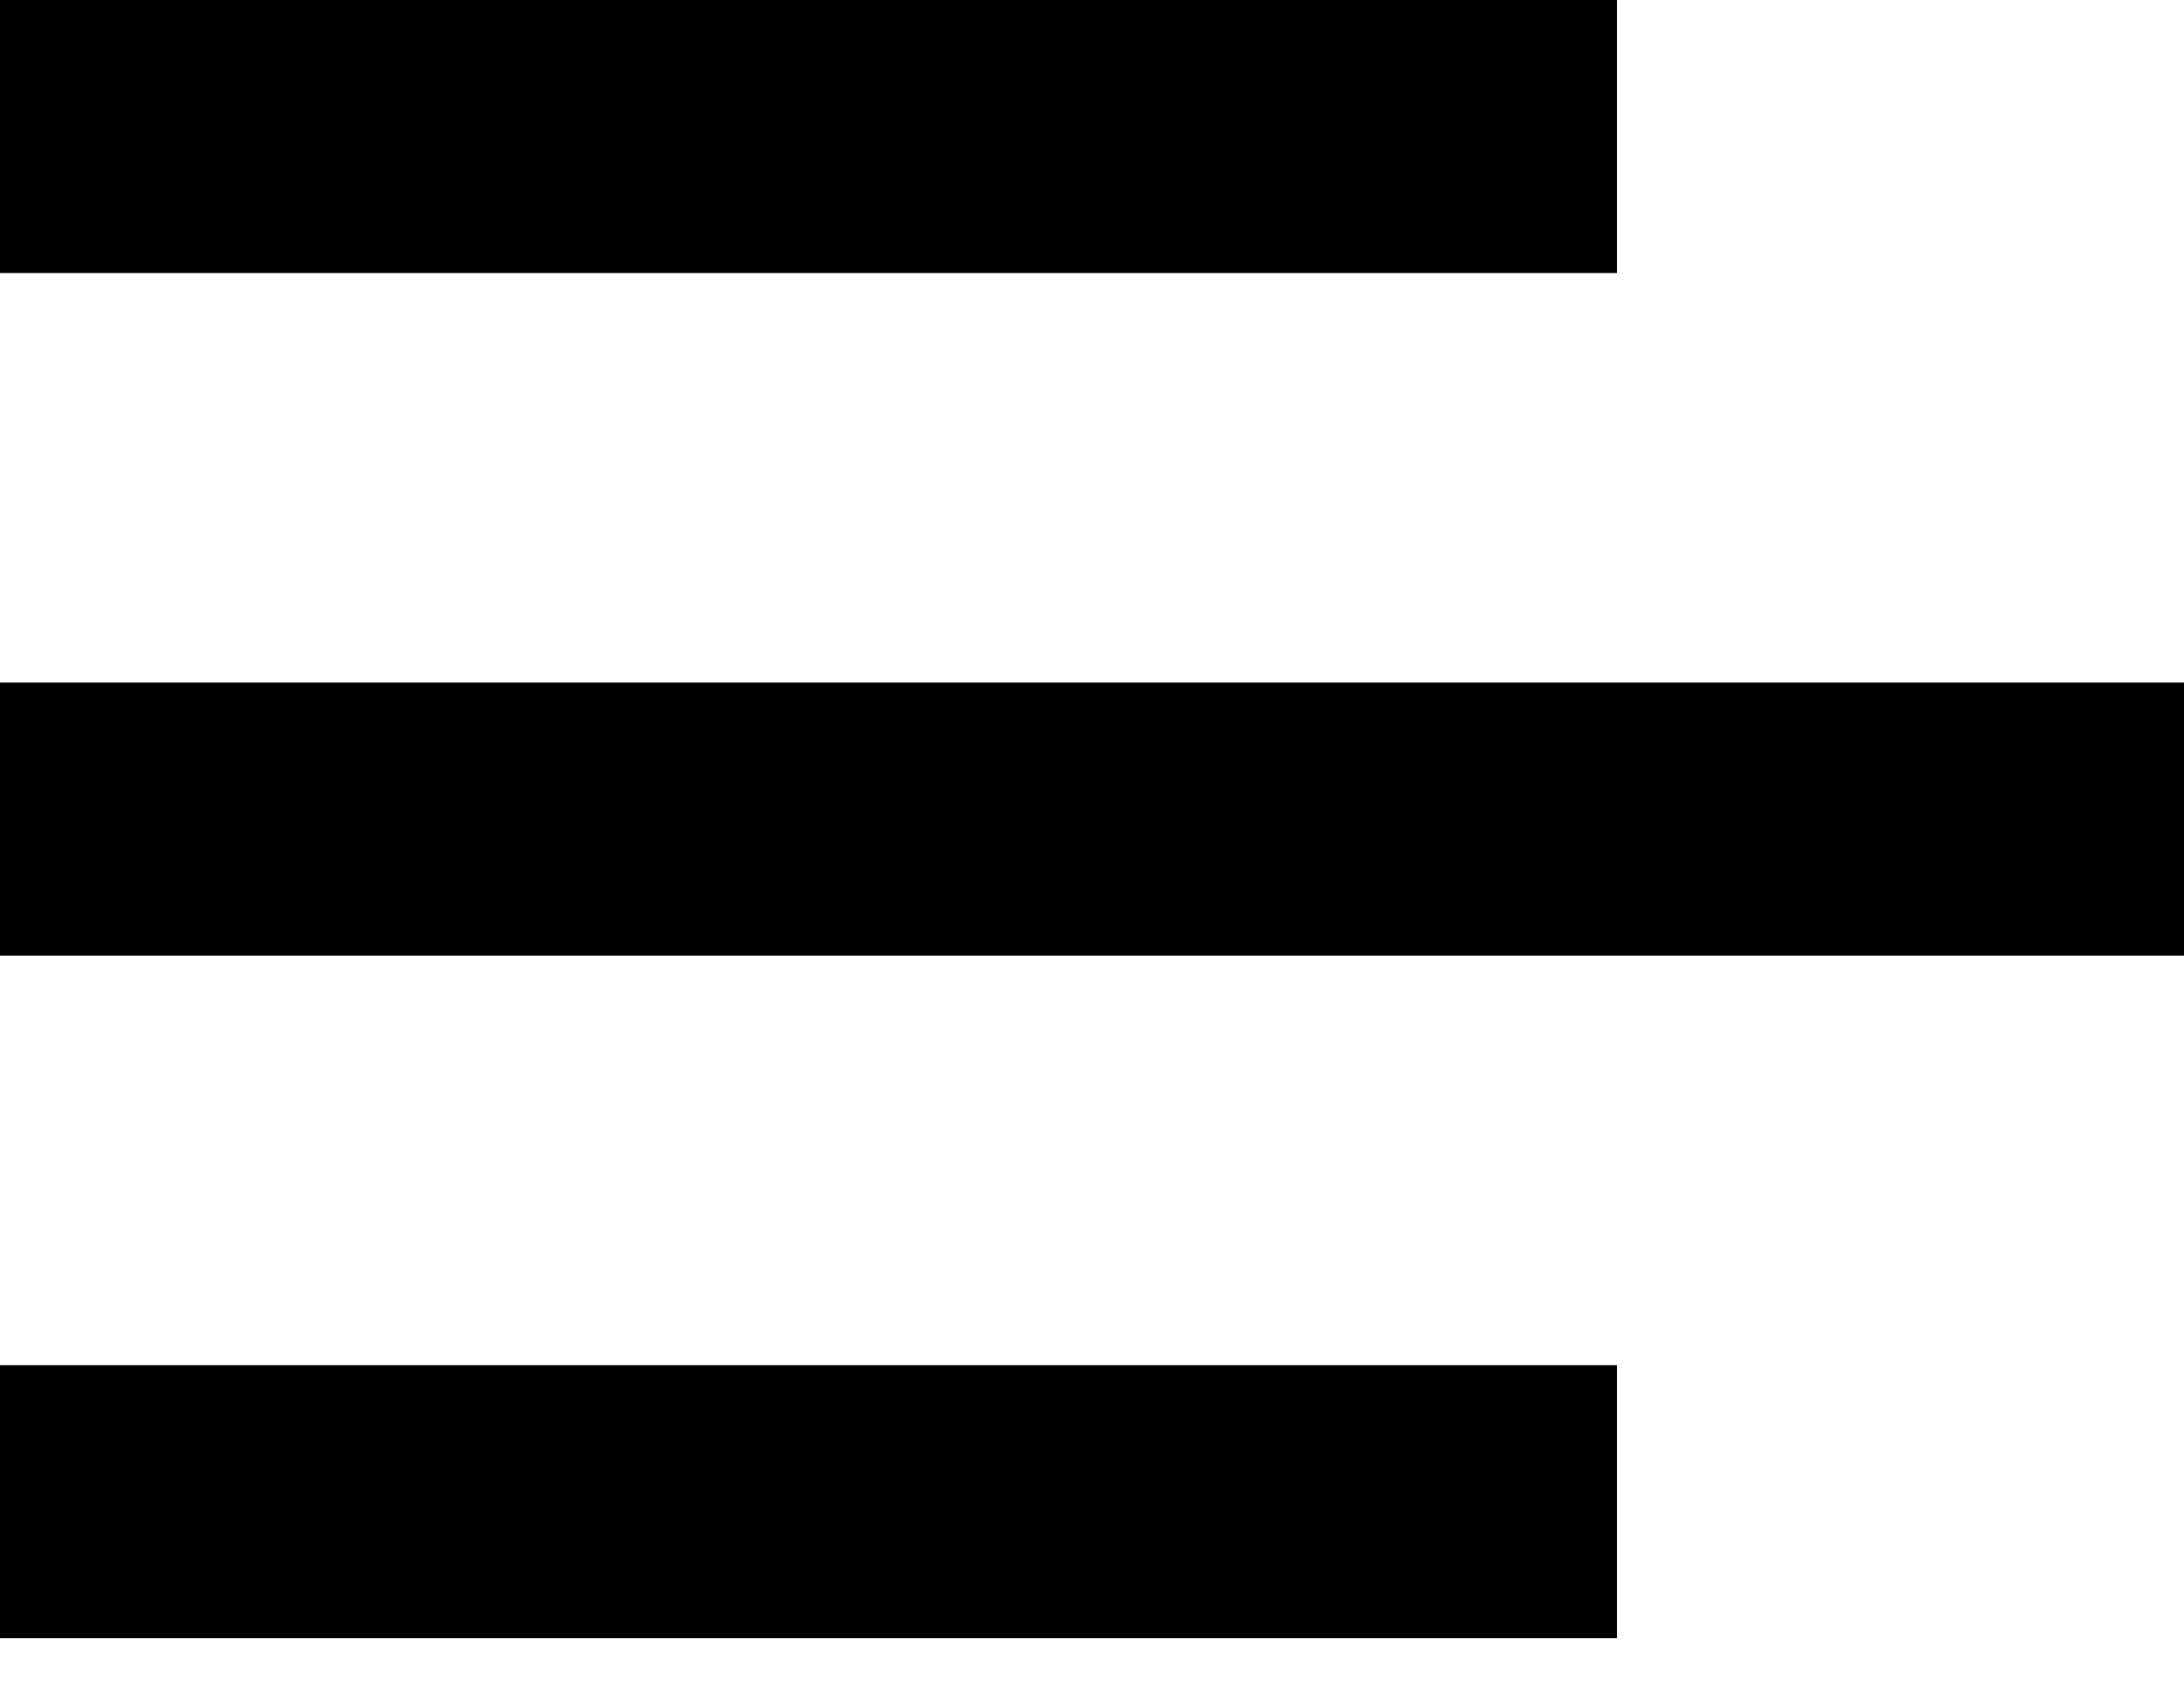
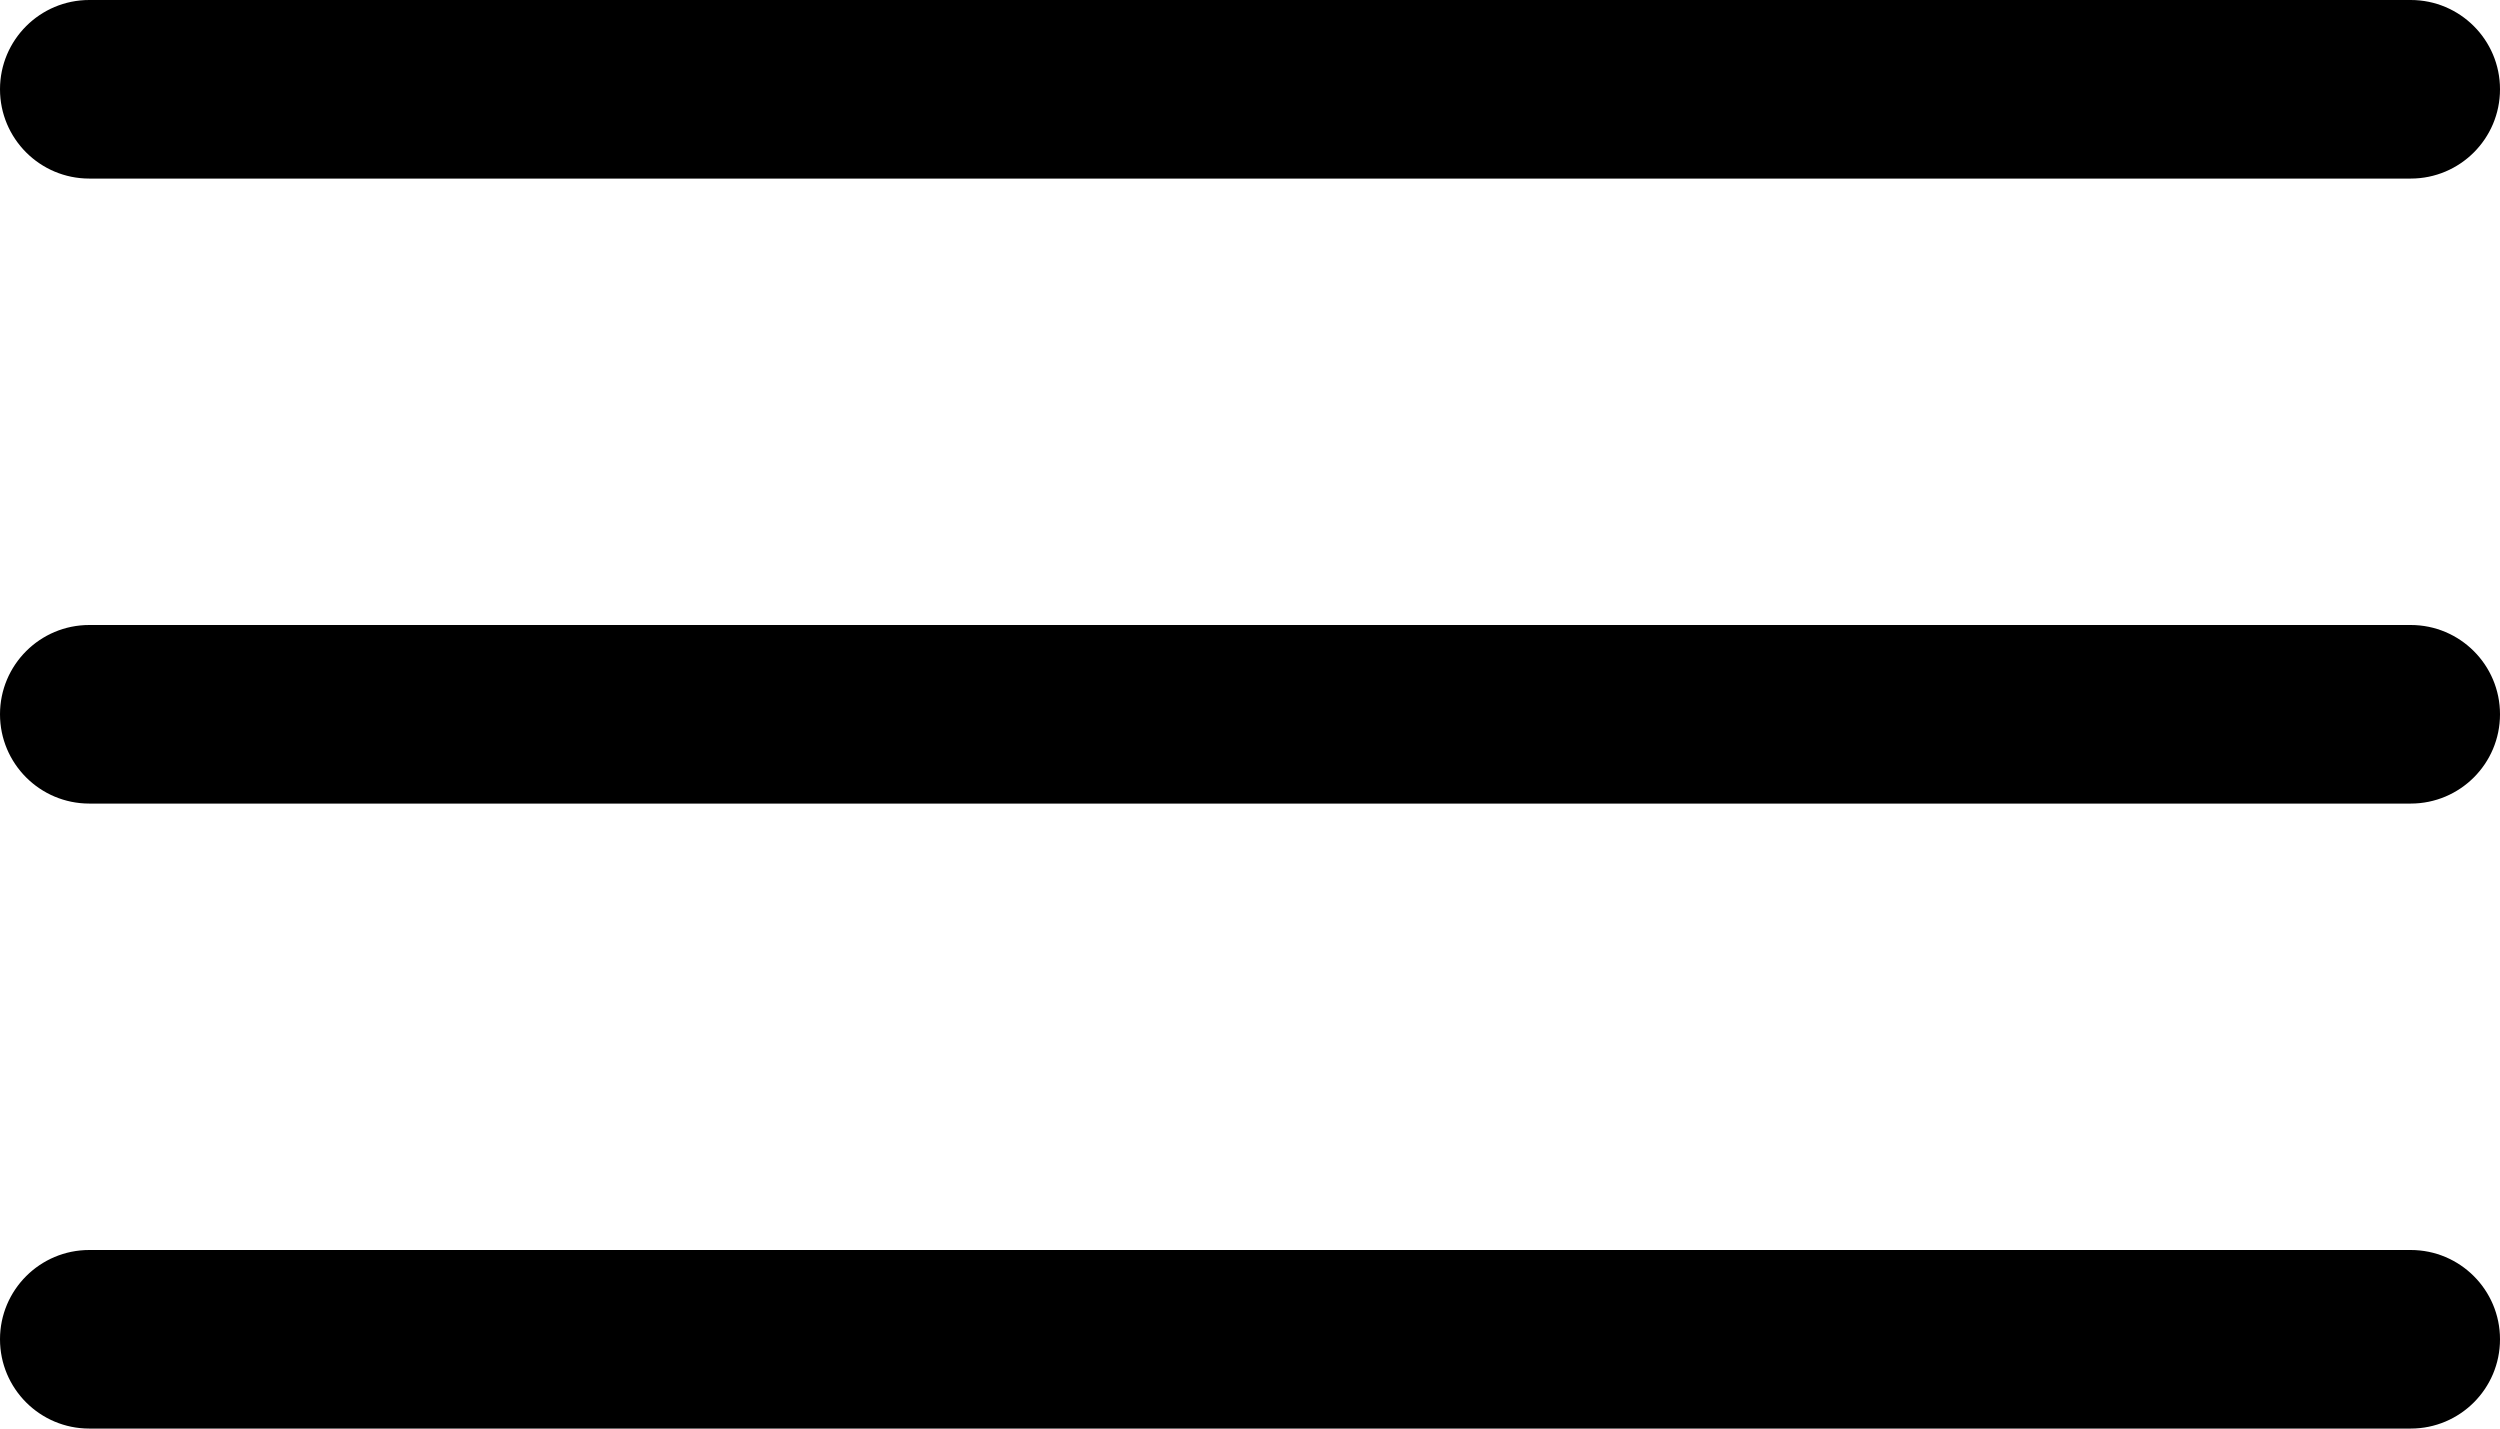
- <svg xmlns="http://www.w3.org/2000/svg" width="26" height="20" viewBox="0 0 26 20" fill="none">
-   <path d="M26 11.375V8.125H0V11.375H26ZM0 0V3.25H19.25V0H0ZM0 16.25V19.5H19.25V16.25H0Z" fill="black" />
+ <svg xmlns="http://www.w3.org/2000/svg" width="28" height="16" viewBox="0 0 28 16" fill="none">
+   <rect width="28" height="2" rx="1" fill="black" />
+   <rect y="7" width="28" height="2" rx="1" fill="black" />
+   <rect y="14" width="28" height="2" rx="1" fill="black" />
</svg>
